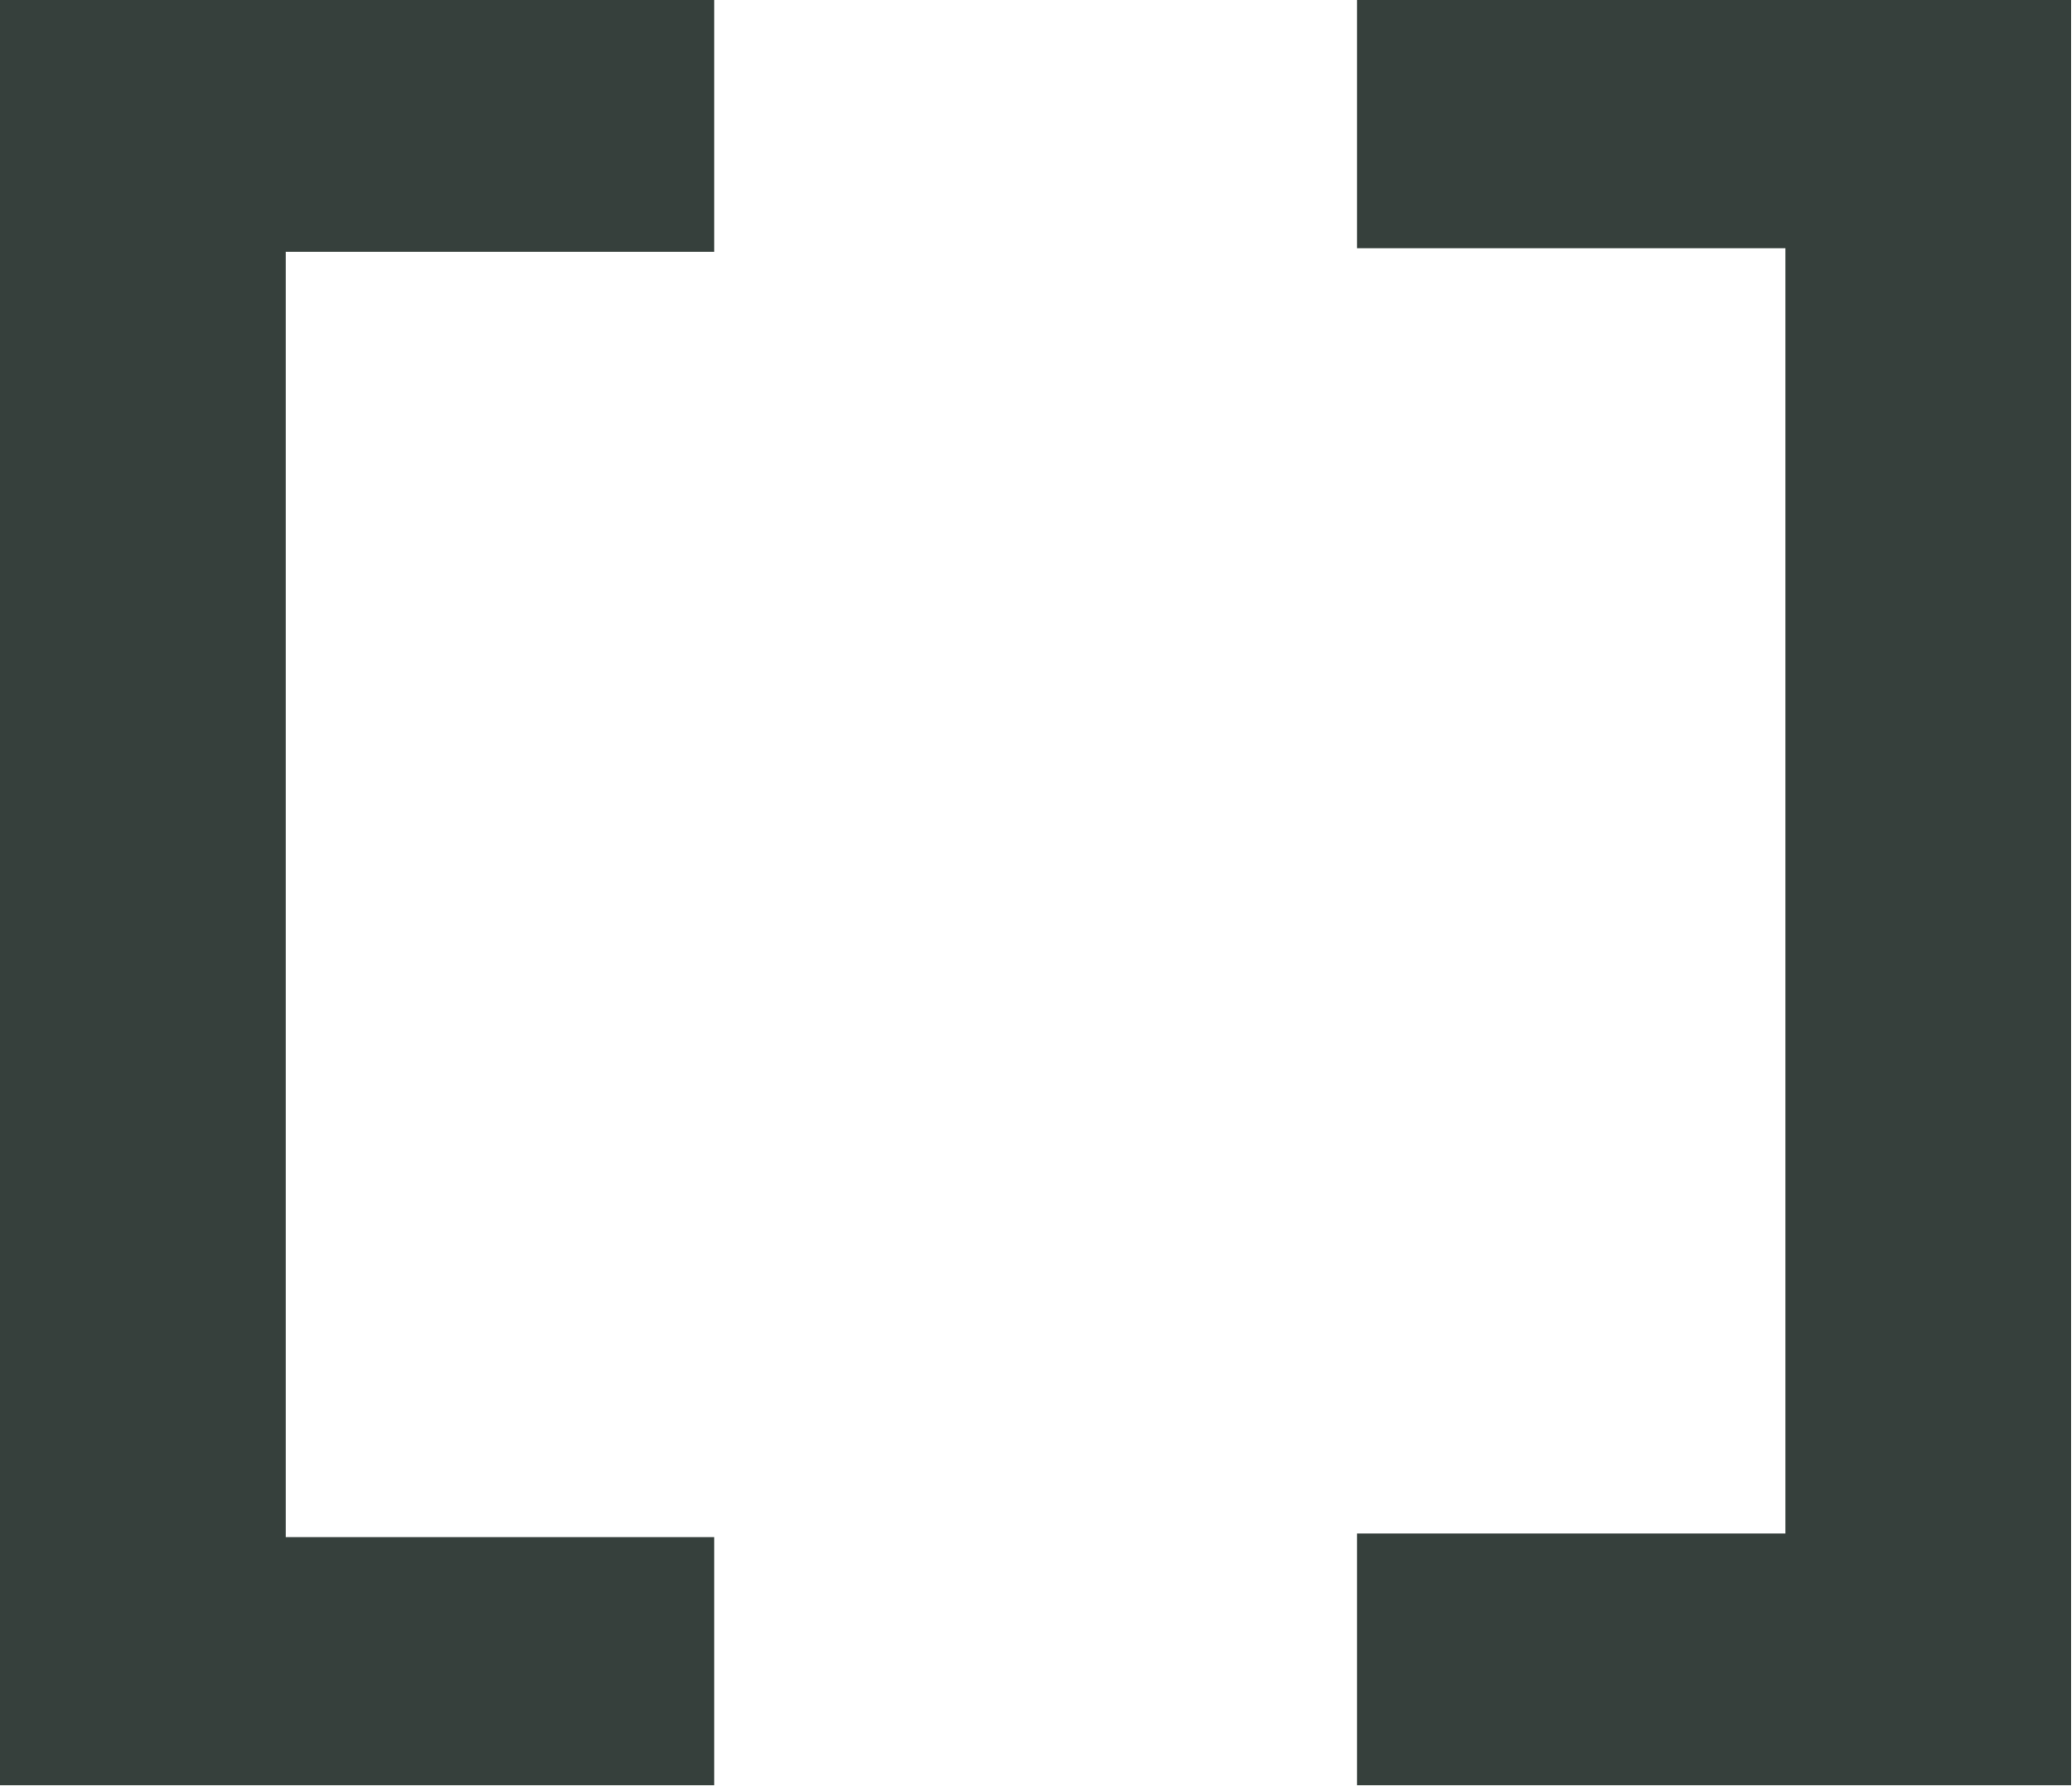
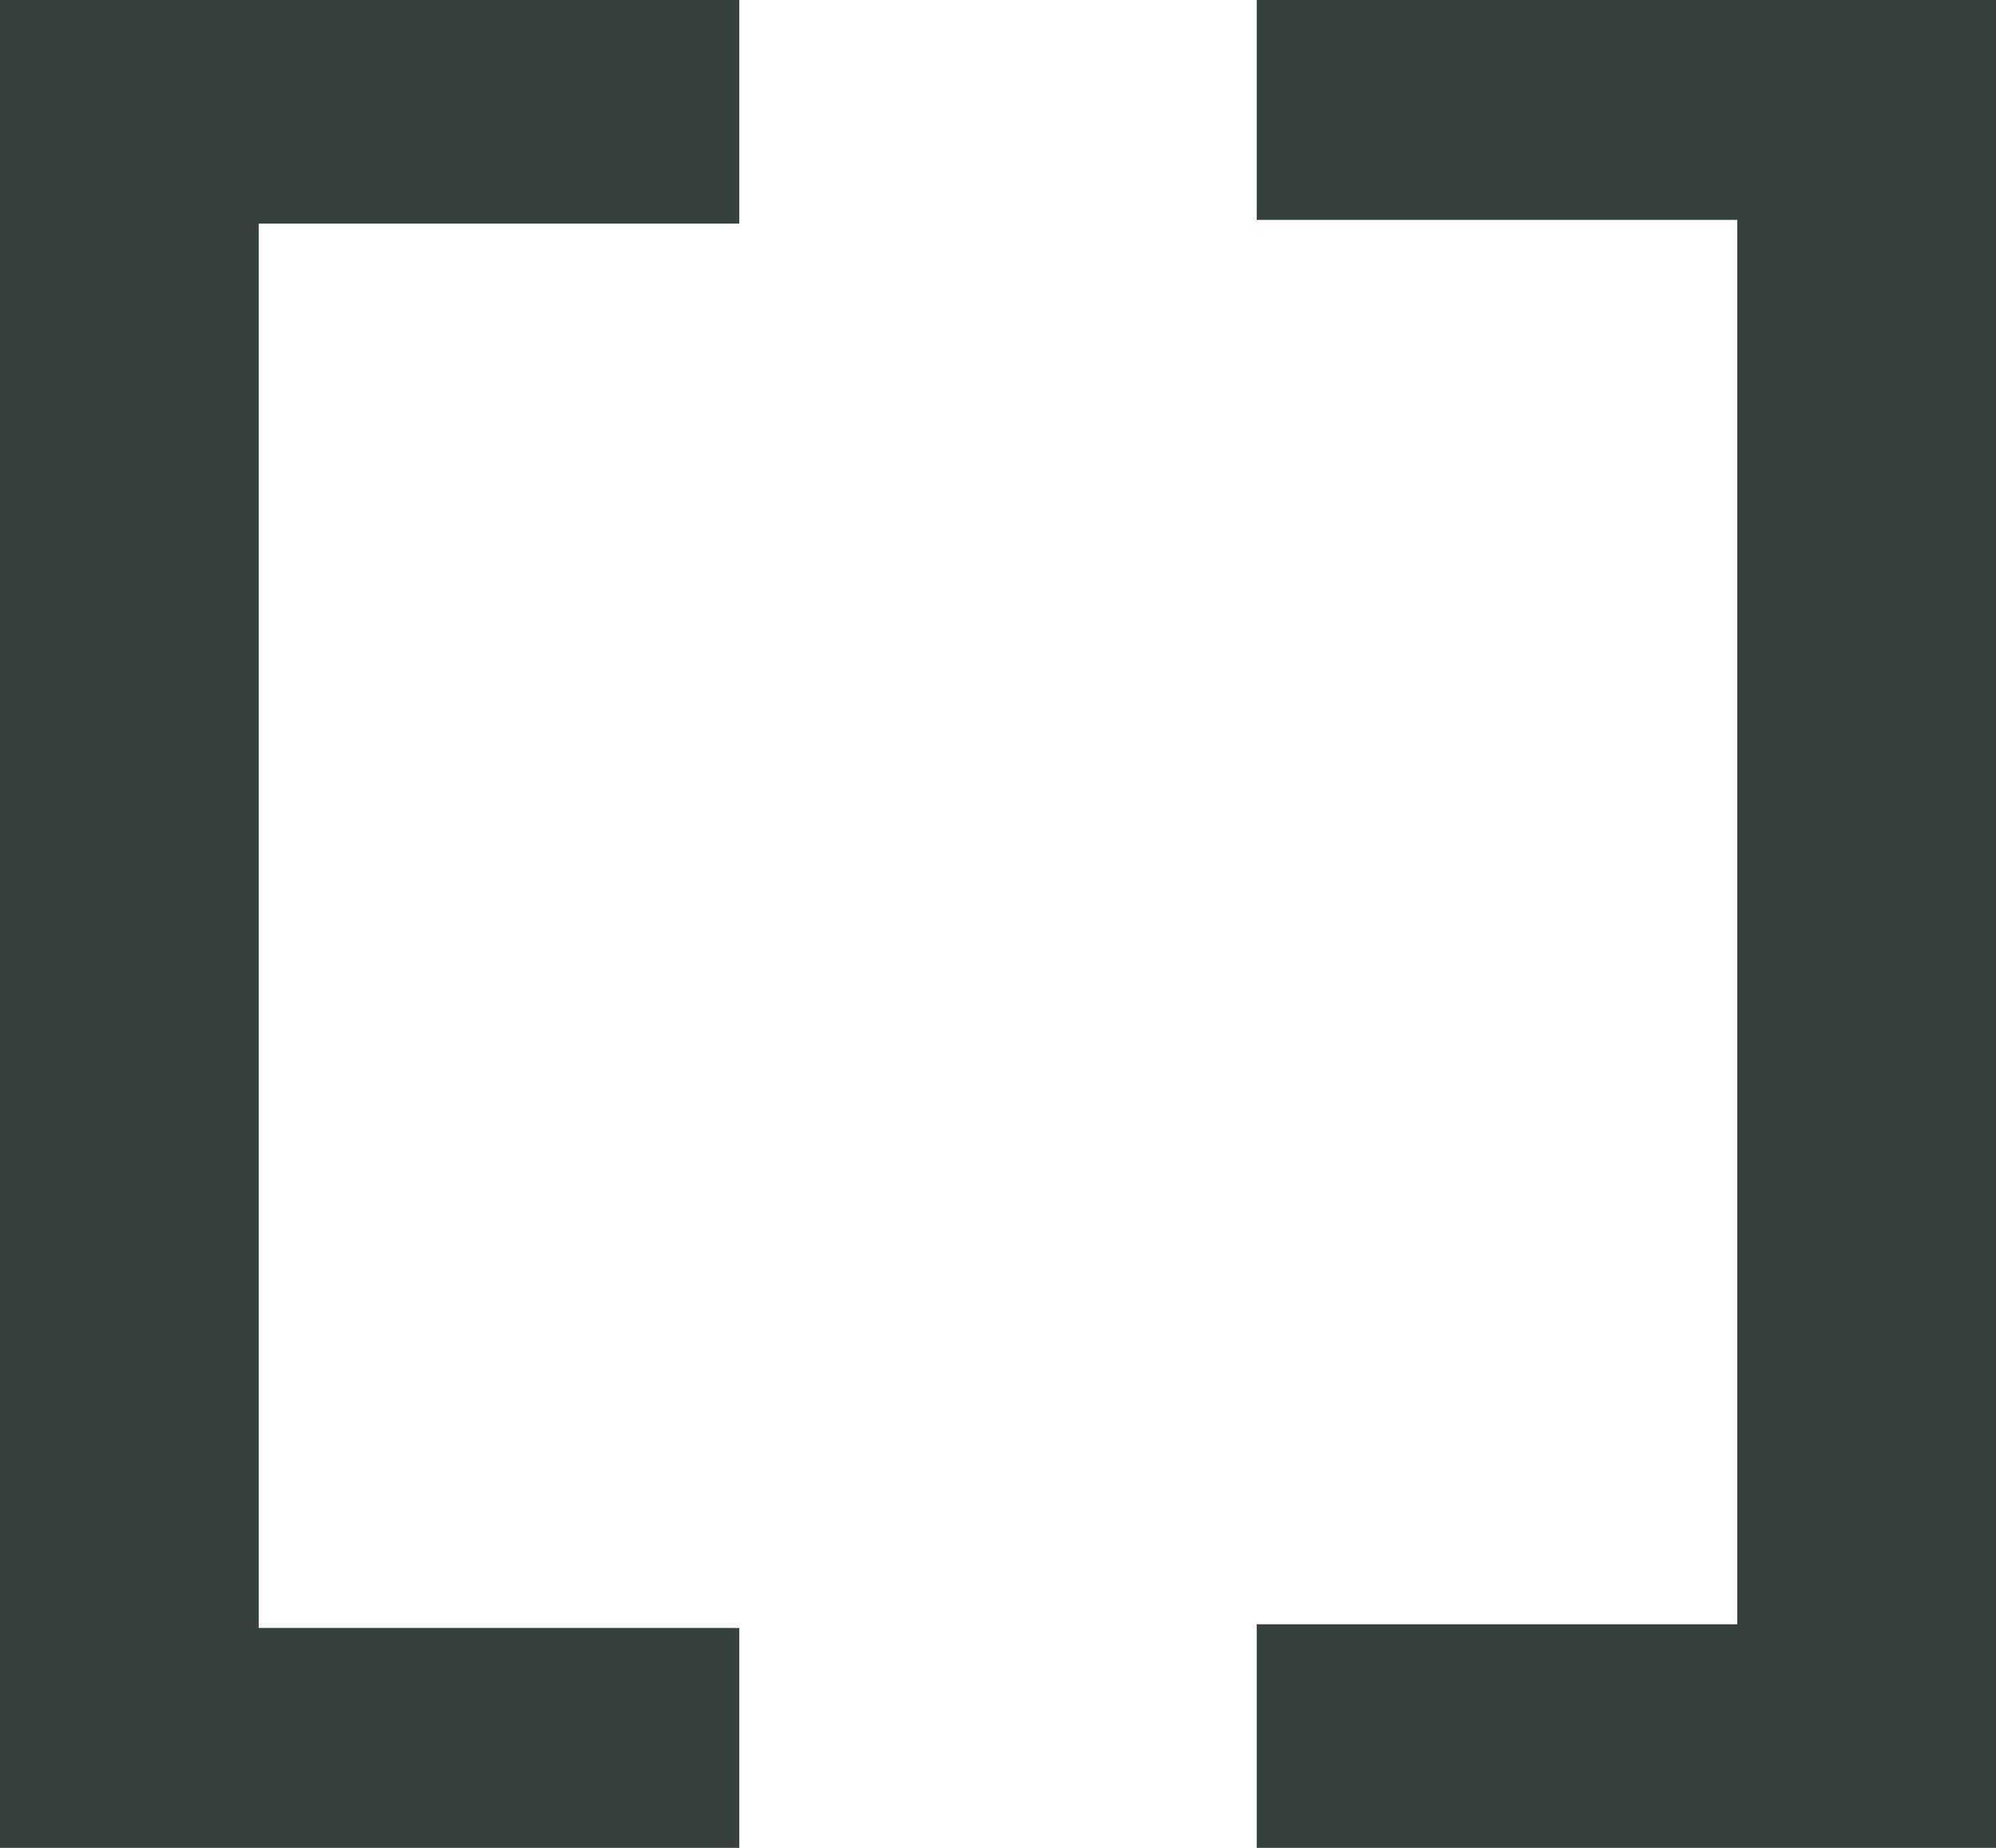
- <svg xmlns="http://www.w3.org/2000/svg" id="Layer_1" data-name="Layer 1" viewBox="0 0 580 500">
+ <svg xmlns="http://www.w3.org/2000/svg" id="Layer_1" data-name="Layer 1" viewBox="0 0 540 500">
  <defs>
    <style>.cls-1{fill:#36403c;}</style>
  </defs>
-   <polygon class="cls-1" points="80 430.5 80 70.5 200 70.5 200 0 0 0 0 500 200 500 200 430.5 80 430.5" />
-   <polygon class="cls-1" points="500 69.5 500 429.5 380 429.5 380 500 580 500 580 0 380 0 380 69.5 500 69.5" />
+   <polygon class="cls-1" points="70 440.5 70 60.5 200 60.5 200 0 0 0 0 500 200 500 200 440.5 70 440.5" />
+   <polygon class="cls-1" points="470 59.5 470 439.5 340 439.5 340 500 540 500 540 0 340 0 340 59.5 470 59.5" />
</svg>
